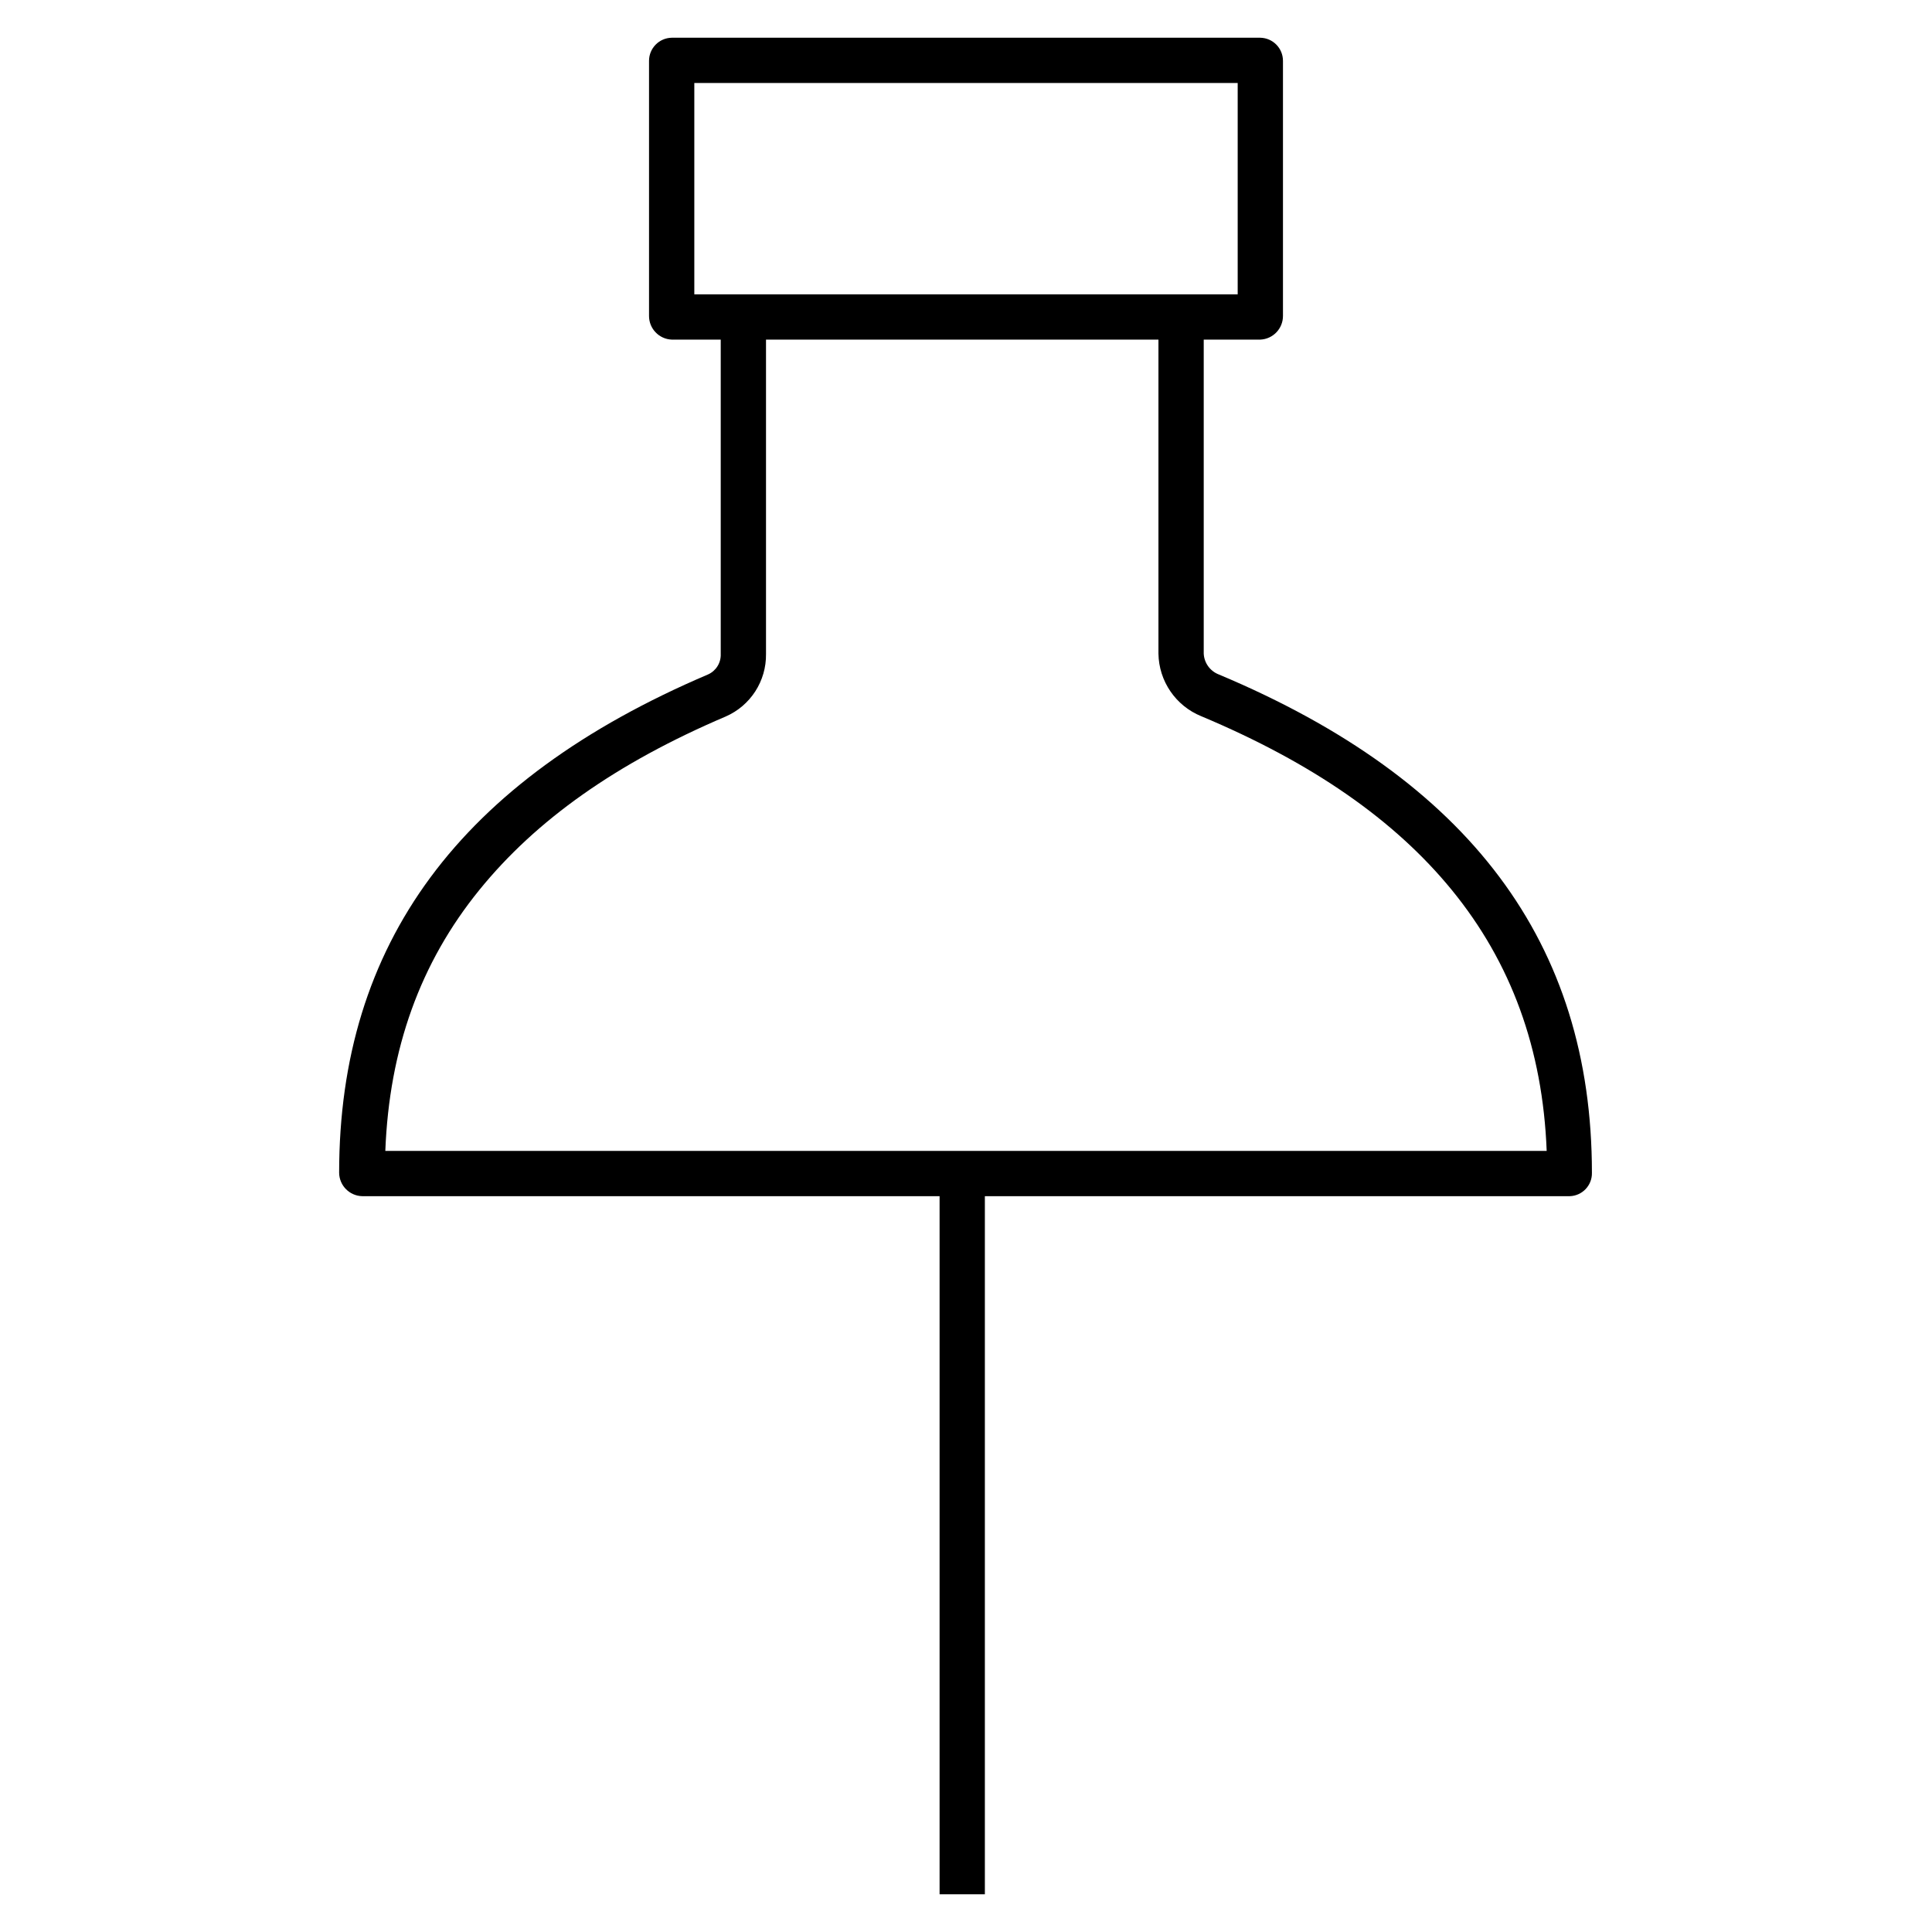
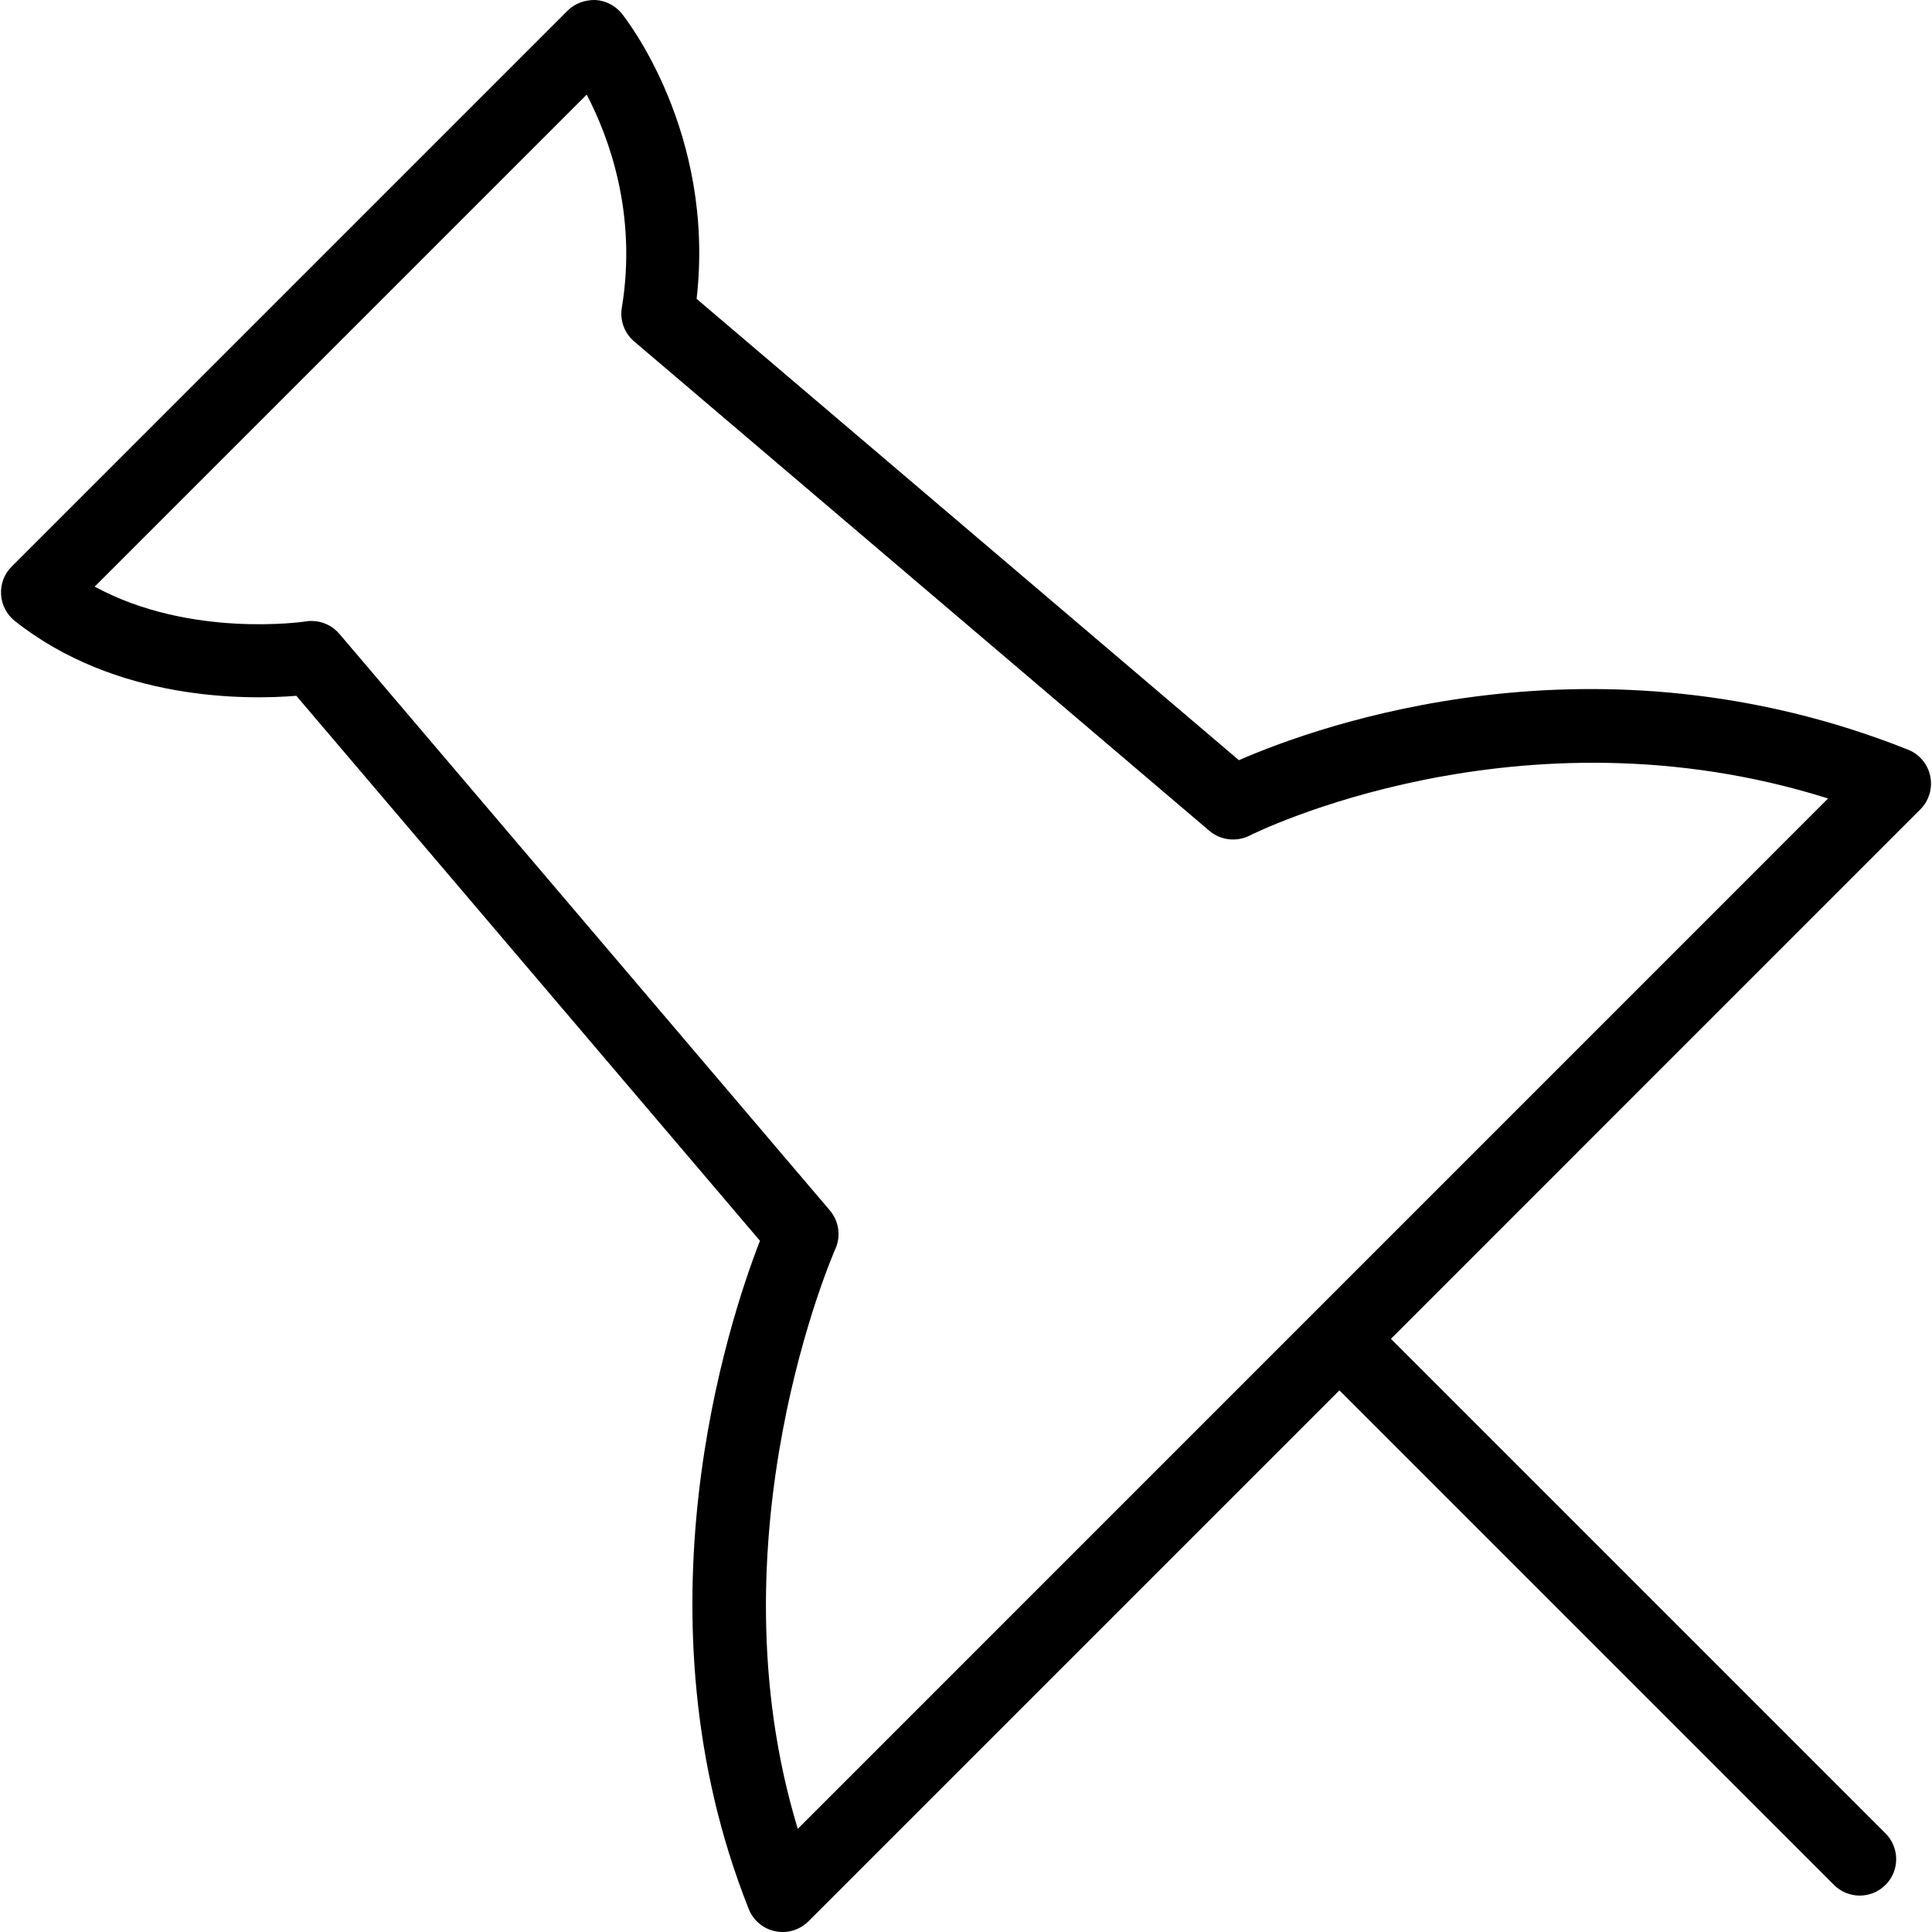
- <svg xmlns="http://www.w3.org/2000/svg" id="Layer_1" height="24" viewBox="0 0 512 512" width="24" data-name="Layer 1">
-   <path d="m322.976 178.733a6.241 6.241 0 0 1 -3.976-5.518v-83.215h14.984a6.266 6.266 0 0 0 6.016-6.287v-67.588a6.123 6.123 0 0 0 -6.016-6.125h-155.968a6.123 6.123 0 0 0 -6.016 6.125v67.588a6.266 6.266 0 0 0 6.016 6.287h12.984v83.324a5.69 5.69 0 0 1 -3.389 5.424c-65.85 28.059-97.736 71.384-97.736 132.064a6.27 6.27 0 0 0 6.125 6.188h153v185h12v-185h155a6.058 6.058 0 0 0 5.875-6.188c0-60.874-32.435-104.203-98.899-132.079zm-138.976-156.733h144v56h-144zm225.886 283h-307.772c1.043-27 9.236-49.85 24.957-69.2 14.975-18.436 36.148-33.518 65.243-45.916a17.8 17.8 0 0 0 10.686-16.56v-83.324h104v83.215a18.207 18.207 0 0 0 11.334 16.585c29.472 12.36 51.266 27.537 66.372 46.011 15.785 19.304 24.134 42.189 25.18 69.189z" />
+ <svg xmlns="http://www.w3.org/2000/svg" version="1.1" id="Capa_1" x="0px" y="0px" height="24" width="24" viewBox="0 0 53.011 53.011" style="enable-background:new 0 0 53.011 53.011;" xml:space="preserve">
+   <path d="M52.963,21.297c-0.068-0.329-0.297-0.603-0.609-0.727c-8.574-3.416-16.173-0.665-18.361,0.288L19.114,8.2  c0.52-4.568-1.944-7.692-2.054-7.828C16.881,0.151,16.618,0.016,16.335,0c-0.282-0.006-0.561,0.091-0.761,0.292L0.32,15.546  c-0.202,0.201-0.308,0.479-0.291,0.765c0.016,0.284,0.153,0.549,0.376,0.726c2.775,2.202,6.349,2.167,7.726,2.055l12.721,14.953  c-0.868,2.23-3.52,10.27-0.307,18.337c0.124,0.313,0.397,0.541,0.727,0.609c0.067,0.014,0.135,0.021,0.202,0.021  c0.263,0,0.518-0.104,0.707-0.293l14.57-14.57l13.57,13.57c0.195,0.195,0.451,0.293,0.707,0.293s0.512-0.098,0.707-0.293  c0.391-0.391,0.391-1.023,0-1.414l-13.57-13.57l14.527-14.528C52.929,21.969,53.031,21.627,52.963,21.297z M35.314,36.755  L21.89,50.18c-2.437-8.005,0.993-15.827,1.03-15.909c0.158-0.353,0.1-0.765-0.15-1.059L9.31,17.39  c-0.191-0.225-0.473-0.352-0.764-0.352c-0.051,0-0.103,0.004-0.154,0.013c-0.036,0.006-3.173,0.472-5.794-0.955l13.5-13.5  c0.604,1.156,1.391,3.26,0.964,5.848C17.004,8.79,17.133,9.141,17.4,9.368l15.785,13.43c0.309,0.262,0.748,0.309,1.105,0.128  c0.077-0.04,7.378-3.695,15.869-1.017L35.314,36.755z" />
+   <g>
+ </g>
+   <g>
+ </g>
+   <g>
+ </g>
+   <g>
+ </g>
+   <g>
+ </g>
+   <g>
+ </g>
+   <g>
+ </g>
+   <g>
+ </g>
+   <g>
+ </g>
+   <g>
+ </g>
+   <g>
+ </g>
+   <g>
+ </g>
+   <g>
+ </g>
+   <g>
+ </g>
+   <g>
+ </g>
</svg>
